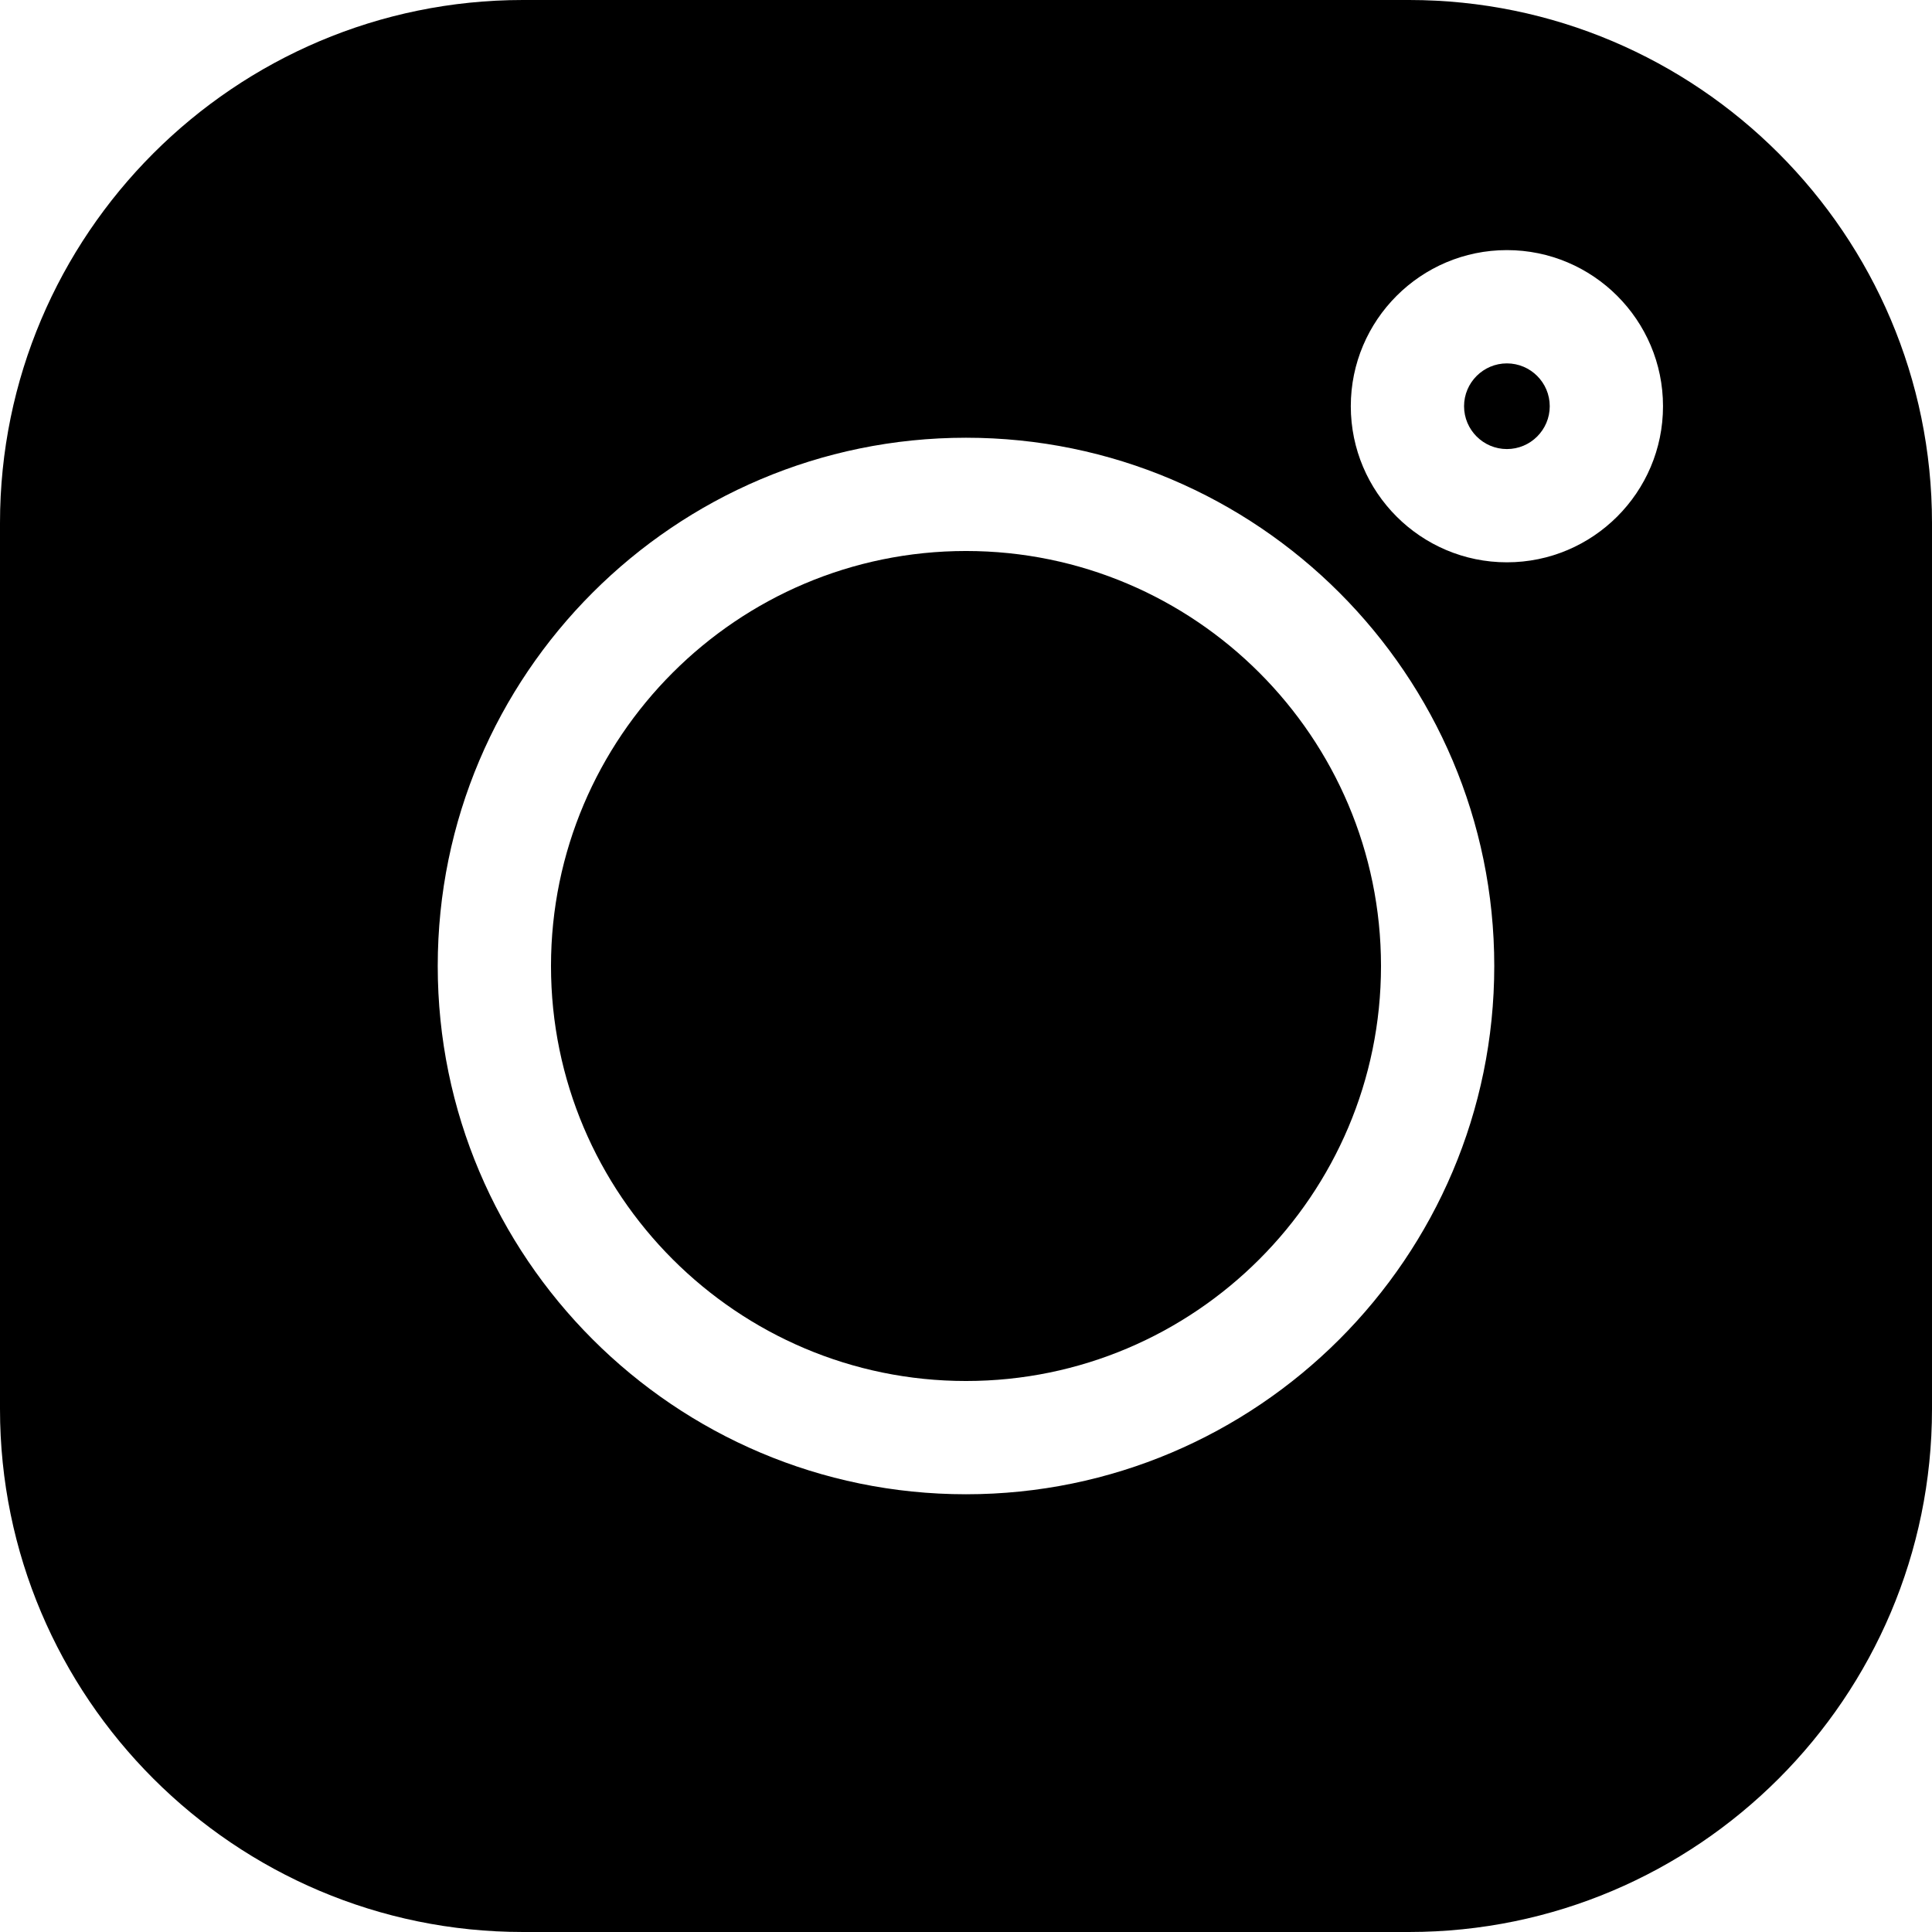
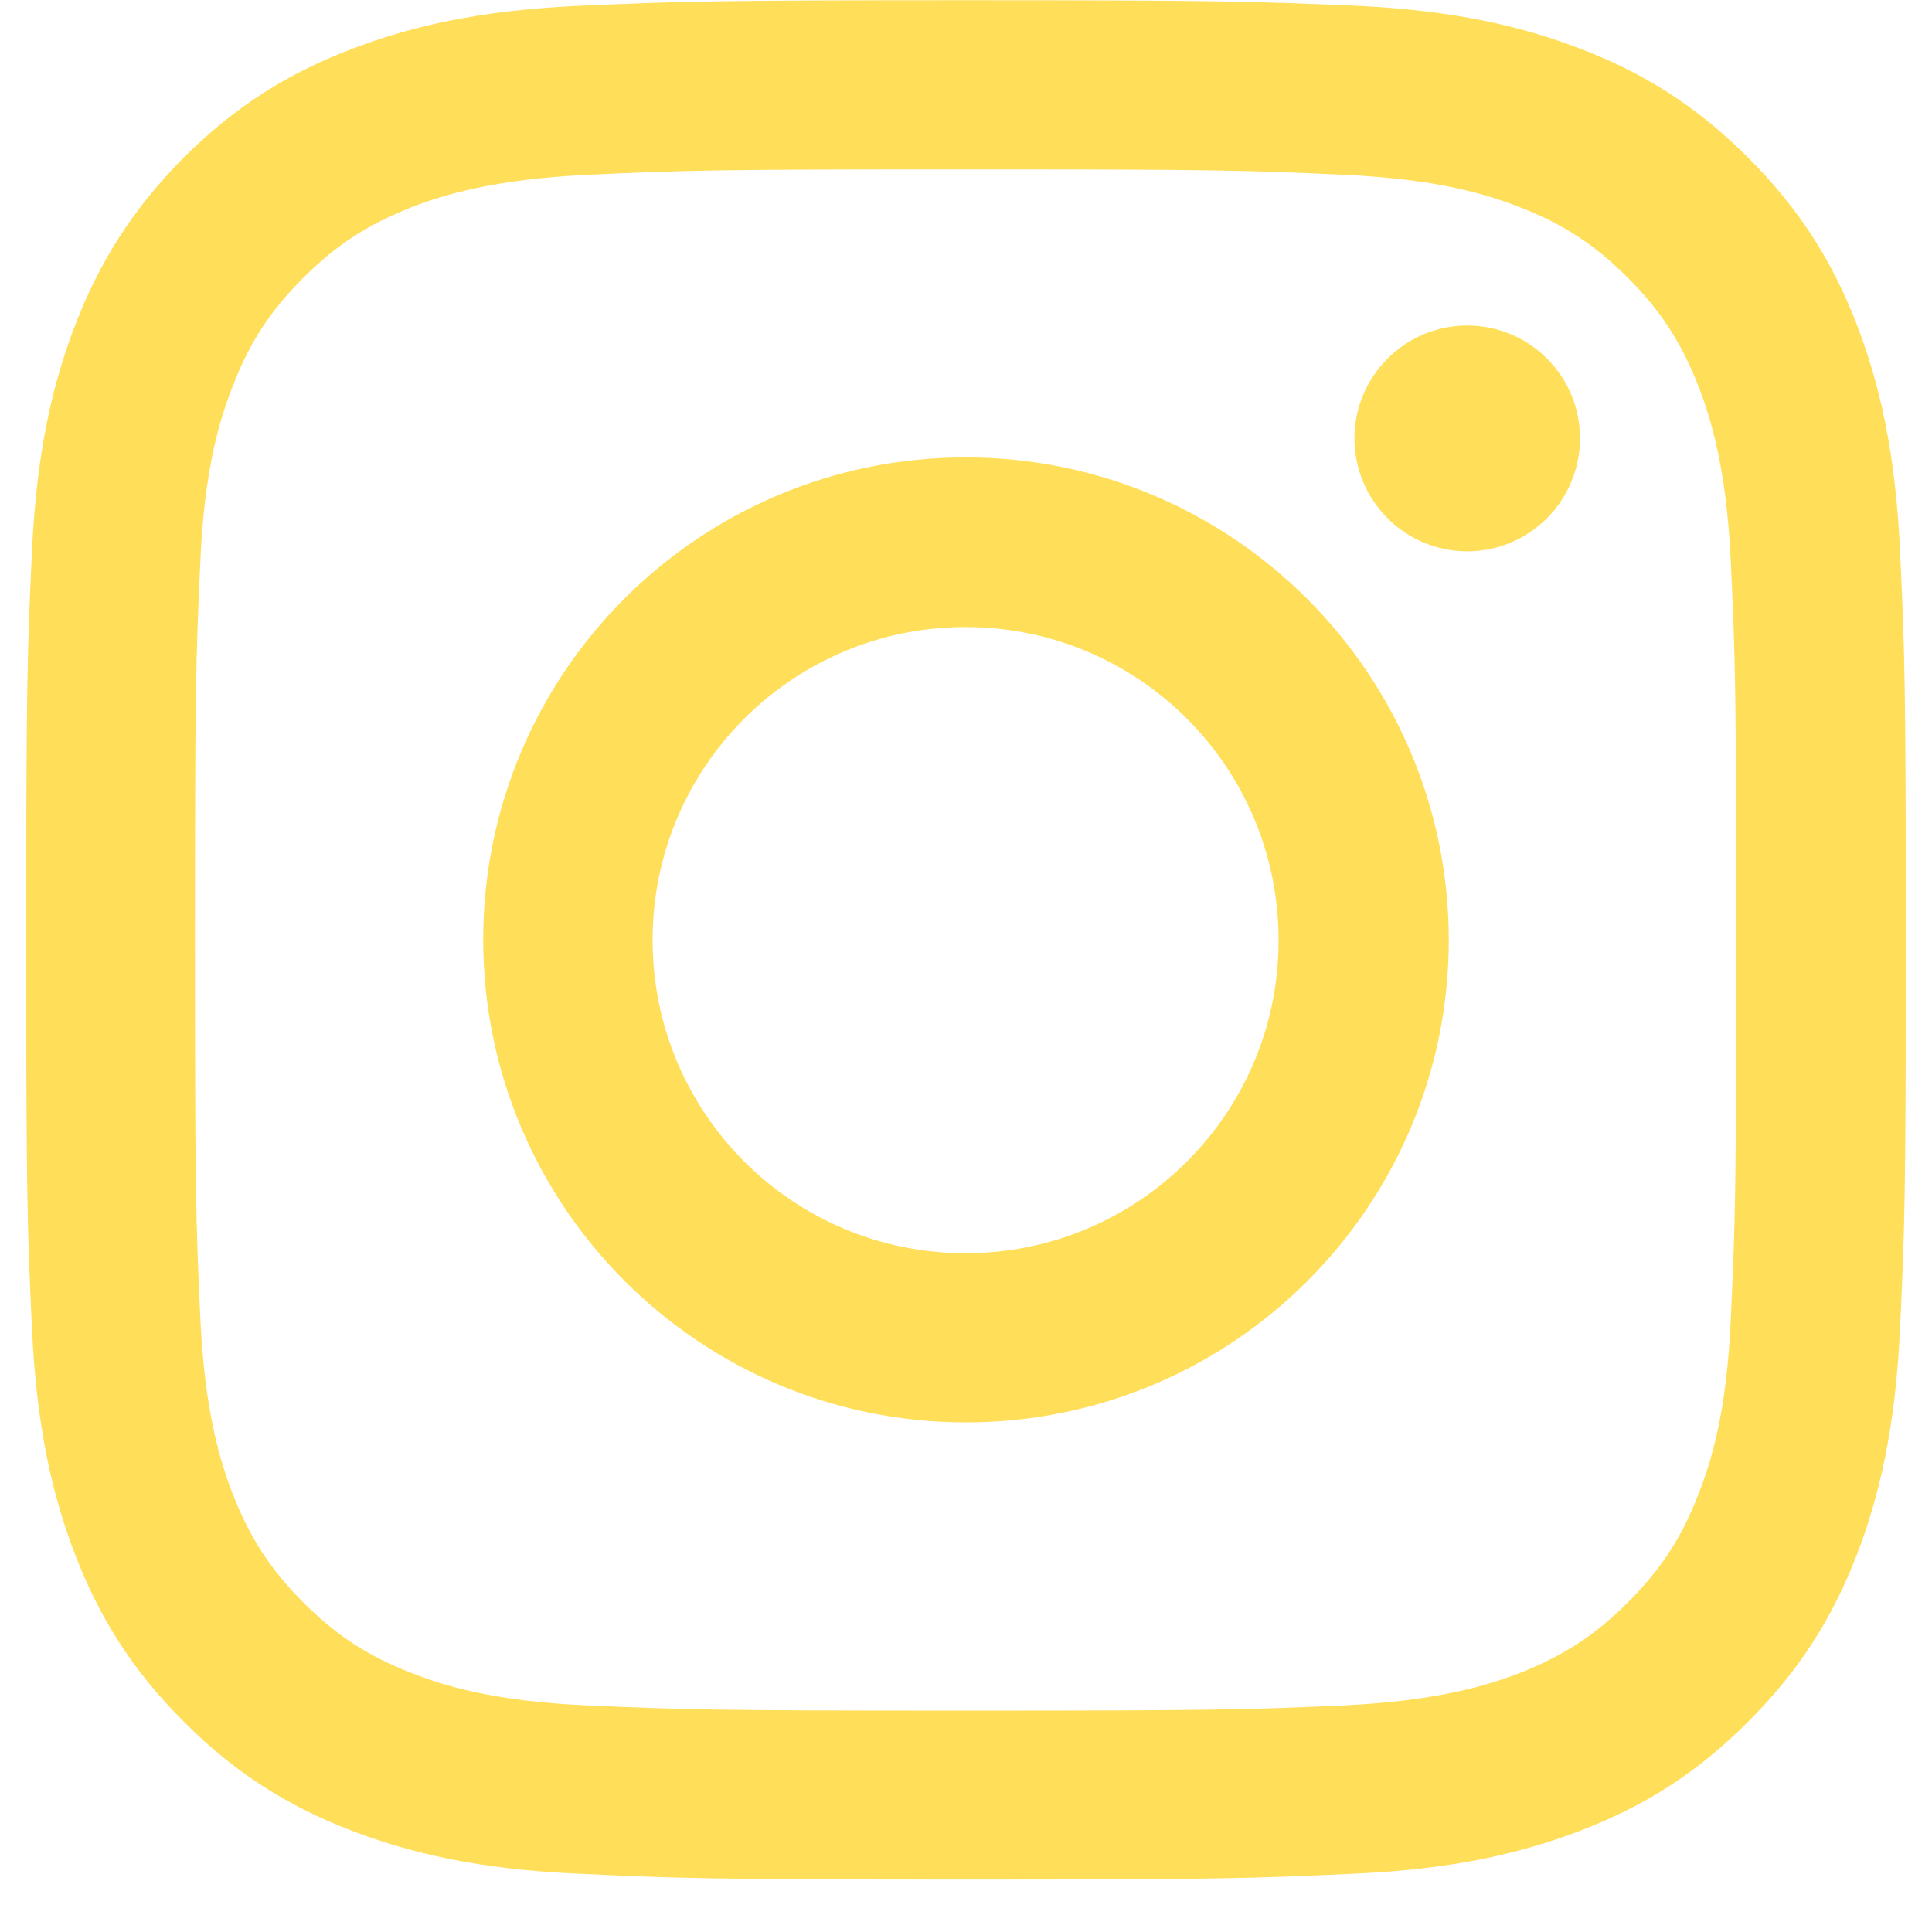
- <svg xmlns="http://www.w3.org/2000/svg" viewBox="0 0 512.001 512.001">
-   <path d="m373.406 0h-234.812c-76.422 0-138.594 62.172-138.594 138.594v234.816c0 76.418 62.172 138.59 138.594 138.59h234.816c76.418 0 138.59-62.172 138.59-138.59v-234.816c0-76.422-62.172-138.594-138.594-138.594zm-117.406 395.996c-77.195 0-139.996-62.801-139.996-139.996s62.801-139.996 139.996-139.996 139.996 62.801 139.996 139.996-62.801 139.996-139.996 139.996zm143.344-246.977c-22.812 0-41.367-18.555-41.367-41.367s18.555-41.371 41.367-41.371 41.371 18.559 41.371 41.371-18.559 41.367-41.371 41.367zm0 0" />
-   <path d="m256 146.02c-60.641 0-109.98 49.336-109.98 109.98 0 60.641 49.34 109.98 109.98 109.98 60.645 0 109.98-49.34 109.98-109.98 0-60.645-49.336-109.98-109.98-109.98zm0 0" />
-   <path d="m399.344 96.301c-6.258 0-11.352 5.094-11.352 11.352 0 6.258 5.094 11.352 11.352 11.352 6.262 0 11.355-5.09 11.355-11.352 0-6.262-5.094-11.352-11.355-11.352zm0 0" />
+ <svg xmlns="http://www.w3.org/2000/svg" width="48" zoomAndPan="magnify" viewBox="0 0 36 36" height="48" preserveAspectRatio="xMidYMid meet" version="1.0">
+   <defs>
+     <clipPath id="78988ce7eb">
+       <path d="M 0.488 0 L 35.512 0 L 35.512 35.027 L 0.488 35.027 Z M 0.488 0 " clip-rule="nonzero" />
+     </clipPath>
+   </defs>
+   <g clip-path="url(#78988ce7eb)">
+     <path fill="#ffde59" d="M 17.992 3.156 C 22.668 3.156 23.219 3.172 25.066 3.258 C 26.773 3.336 27.699 3.617 28.324 3.863 C 29.137 4.18 29.719 4.562 30.332 5.176 C 30.945 5.789 31.324 6.375 31.645 7.188 C 31.883 7.801 32.168 8.73 32.25 10.441 C 32.336 12.289 32.352 12.844 32.352 17.516 C 32.352 22.191 32.336 22.742 32.25 24.594 C 32.176 26.297 31.891 27.227 31.645 27.848 C 31.332 28.66 30.945 29.246 30.332 29.859 C 29.719 30.473 29.137 30.848 28.324 31.172 C 27.707 31.41 26.781 31.691 25.066 31.777 C 23.219 31.859 22.668 31.875 17.992 31.875 C 13.32 31.875 12.766 31.859 10.918 31.777 C 9.211 31.699 8.285 31.418 7.664 31.172 C 6.848 30.855 6.266 30.473 5.652 29.859 C 5.039 29.246 4.66 28.66 4.34 27.848 C 4.102 27.234 3.816 26.305 3.734 24.594 C 3.648 22.742 3.633 22.191 3.633 17.516 C 3.633 12.844 3.648 12.289 3.734 10.441 C 3.809 8.738 4.094 7.809 4.34 7.188 C 4.652 6.375 5.039 5.789 5.652 5.176 C 6.266 4.562 6.848 4.188 7.664 3.863 C 8.277 3.625 9.203 3.344 10.918 3.258 C 12.766 3.172 13.32 3.156 17.992 3.156 M 17.992 0.004 C 13.234 0.004 12.645 0.027 10.77 0.109 C 8.906 0.195 7.633 0.496 6.52 0.926 C 5.367 1.371 4.395 1.969 3.418 2.941 C 2.453 3.918 1.852 4.895 1.406 6.043 C 0.977 7.156 0.68 8.43 0.594 10.297 C 0.508 12.16 0.488 12.758 0.488 17.508 C 0.488 22.27 0.508 22.859 0.594 24.73 C 0.68 26.598 0.977 27.871 1.406 28.984 C 1.852 30.133 2.453 31.109 3.426 32.082 C 4.402 33.059 5.375 33.656 6.527 34.102 C 7.641 34.531 8.914 34.832 10.777 34.914 C 12.645 35 13.242 35.023 18 35.023 C 22.758 35.023 23.348 35 25.223 34.914 C 27.086 34.832 28.359 34.531 29.473 34.102 C 30.625 33.656 31.598 33.059 32.574 32.082 C 33.547 31.109 34.148 30.133 34.594 28.984 C 35.023 27.871 35.32 26.598 35.406 24.73 C 35.492 22.867 35.512 22.27 35.512 17.508 C 35.512 12.75 35.492 12.16 35.406 10.289 C 35.32 8.422 35.023 7.148 34.594 6.035 C 34.148 4.887 33.547 3.91 32.574 2.938 C 31.598 1.961 30.625 1.363 29.473 0.918 C 28.359 0.488 27.086 0.188 25.223 0.105 C 23.348 0.027 22.75 0.004 17.992 0.004 " fill-opacity="1" fill-rule="nonzero" />
+   </g>
+   <path fill="#ffde59" d="M 17.992 8.523 C 13.027 8.523 9.004 12.543 9.004 17.508 C 9.004 22.477 13.035 26.504 18 26.504 C 22.965 26.504 26.996 22.484 26.996 17.508 C 26.988 12.543 22.957 8.523 17.992 8.523 M 17.992 23.352 C 14.77 23.352 12.16 20.742 12.16 17.516 C 12.16 14.293 14.77 11.684 17.992 11.684 C 21.215 11.684 23.824 14.293 23.824 17.516 C 23.832 20.734 21.215 23.352 17.992 23.352 " fill-opacity="1" fill-rule="nonzero" />
+   <path fill="#ffde59" d="M 29.441 8.168 C 29.441 9.328 28.5 10.273 27.34 10.273 C 26.18 10.273 25.238 9.328 25.238 8.168 C 25.238 7.012 26.18 6.066 27.34 6.066 C 28.5 6.066 29.441 7.004 29.441 8.168 " fill-opacity="1" fill-rule="nonzero" />
</svg>
